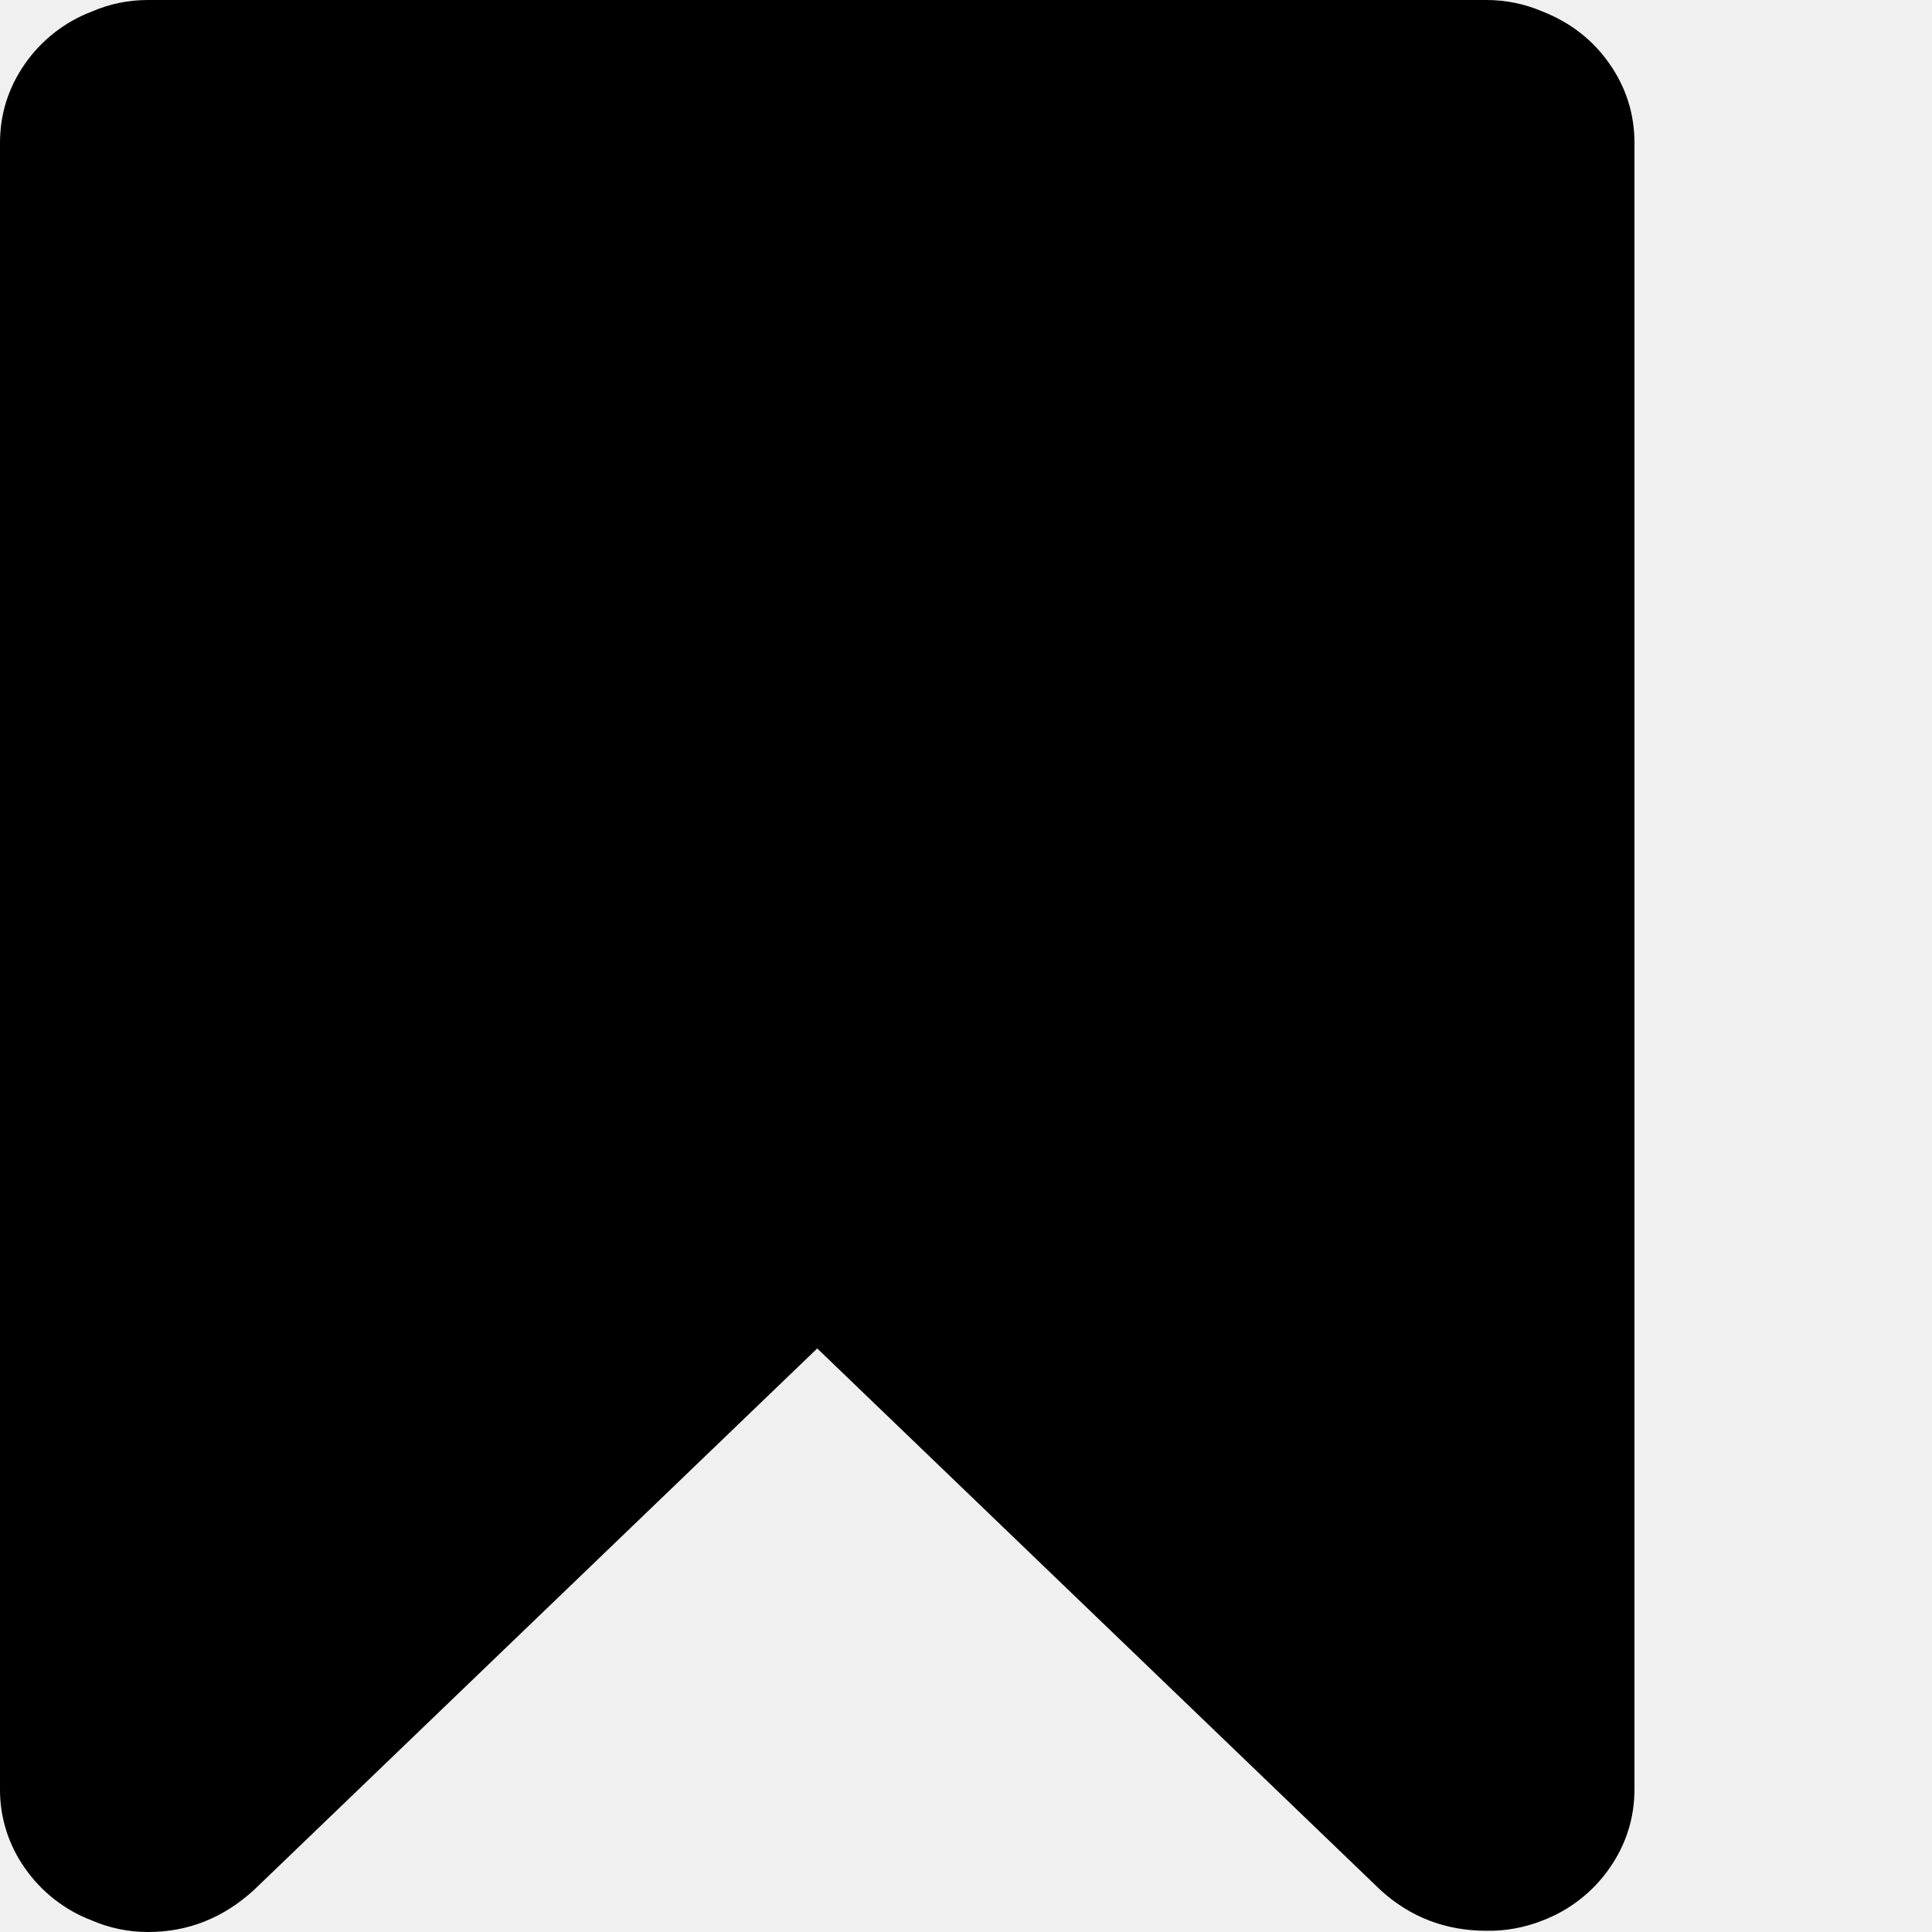
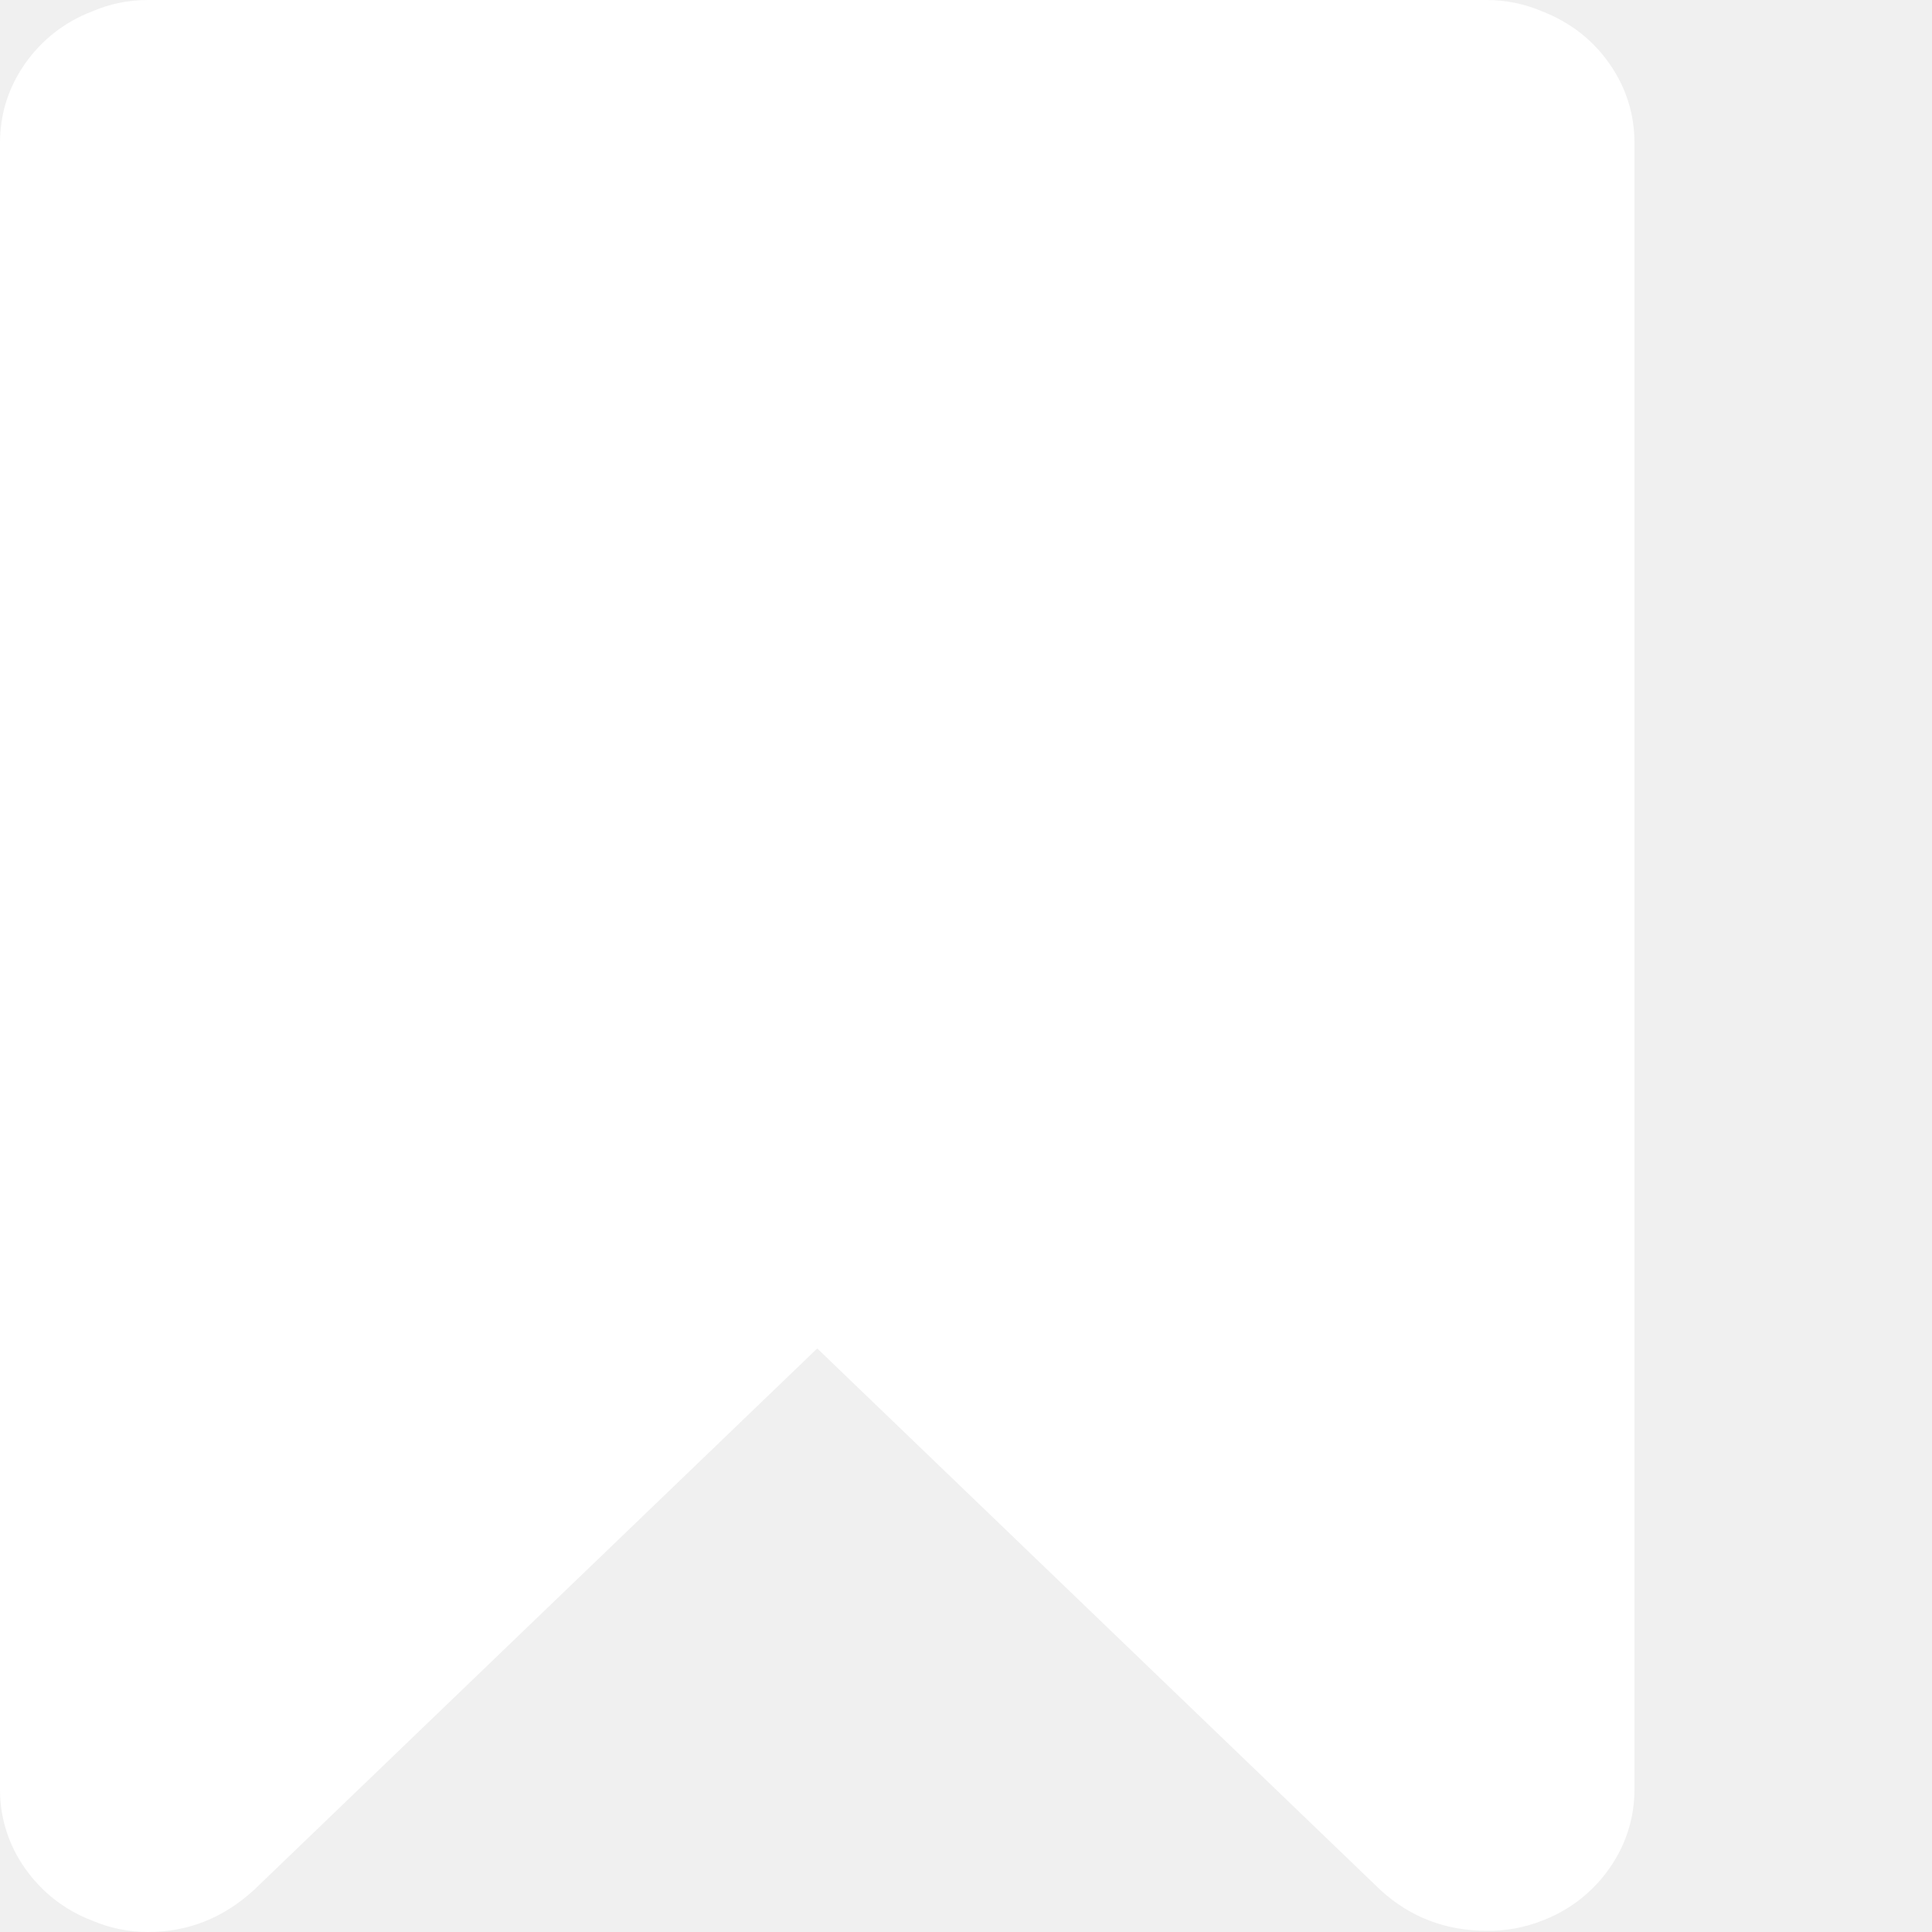
<svg xmlns="http://www.w3.org/2000/svg" width="100" height="100" viewBox="0 0 20 20">
-   <path d="M15.387 0c.202 0 .396.04.581.119.291.115.522.295.694.542.172.247.258.52.258.82v17.038c0 .3-.086.573-.258.82a1.49 1.49 0 0 1-.694.542 1.49 1.49 0 0 1-.581.106c-.423 0-.79-.141-1.098-.423L8.46 13.959l-5.83 5.605c-.317.29-.682.436-1.097.436-.202 0-.396-.04-.581-.119a1.49 1.49 0 0 1-.694-.542A1.402 1.402 0 0 1 0 18.52V1.481c0-.3.086-.573.258-.82A1.49 1.49 0 0 1 .952.119C1.137.039 1.33 0 1.533 0h13.854Z" fill="currentColor" />
+   <path d="M15.387 0c.202 0 .396.04.581.119.291.115.522.295.694.542.172.247.258.52.258.82v17.038c0 .3-.086.573-.258.82a1.49 1.49 0 0 1-.694.542 1.49 1.49 0 0 1-.581.106c-.423 0-.79-.141-1.098-.423L8.46 13.959l-5.83 5.605c-.317.29-.682.436-1.097.436-.202 0-.396-.04-.581-.119a1.49 1.49 0 0 1-.694-.542A1.402 1.402 0 0 1 0 18.52V1.481c0-.3.086-.573.258-.82A1.49 1.49 0 0 1 .952.119C1.137.039 1.33 0 1.533 0h13.854Z" fill="#FFF" />
</svg>
